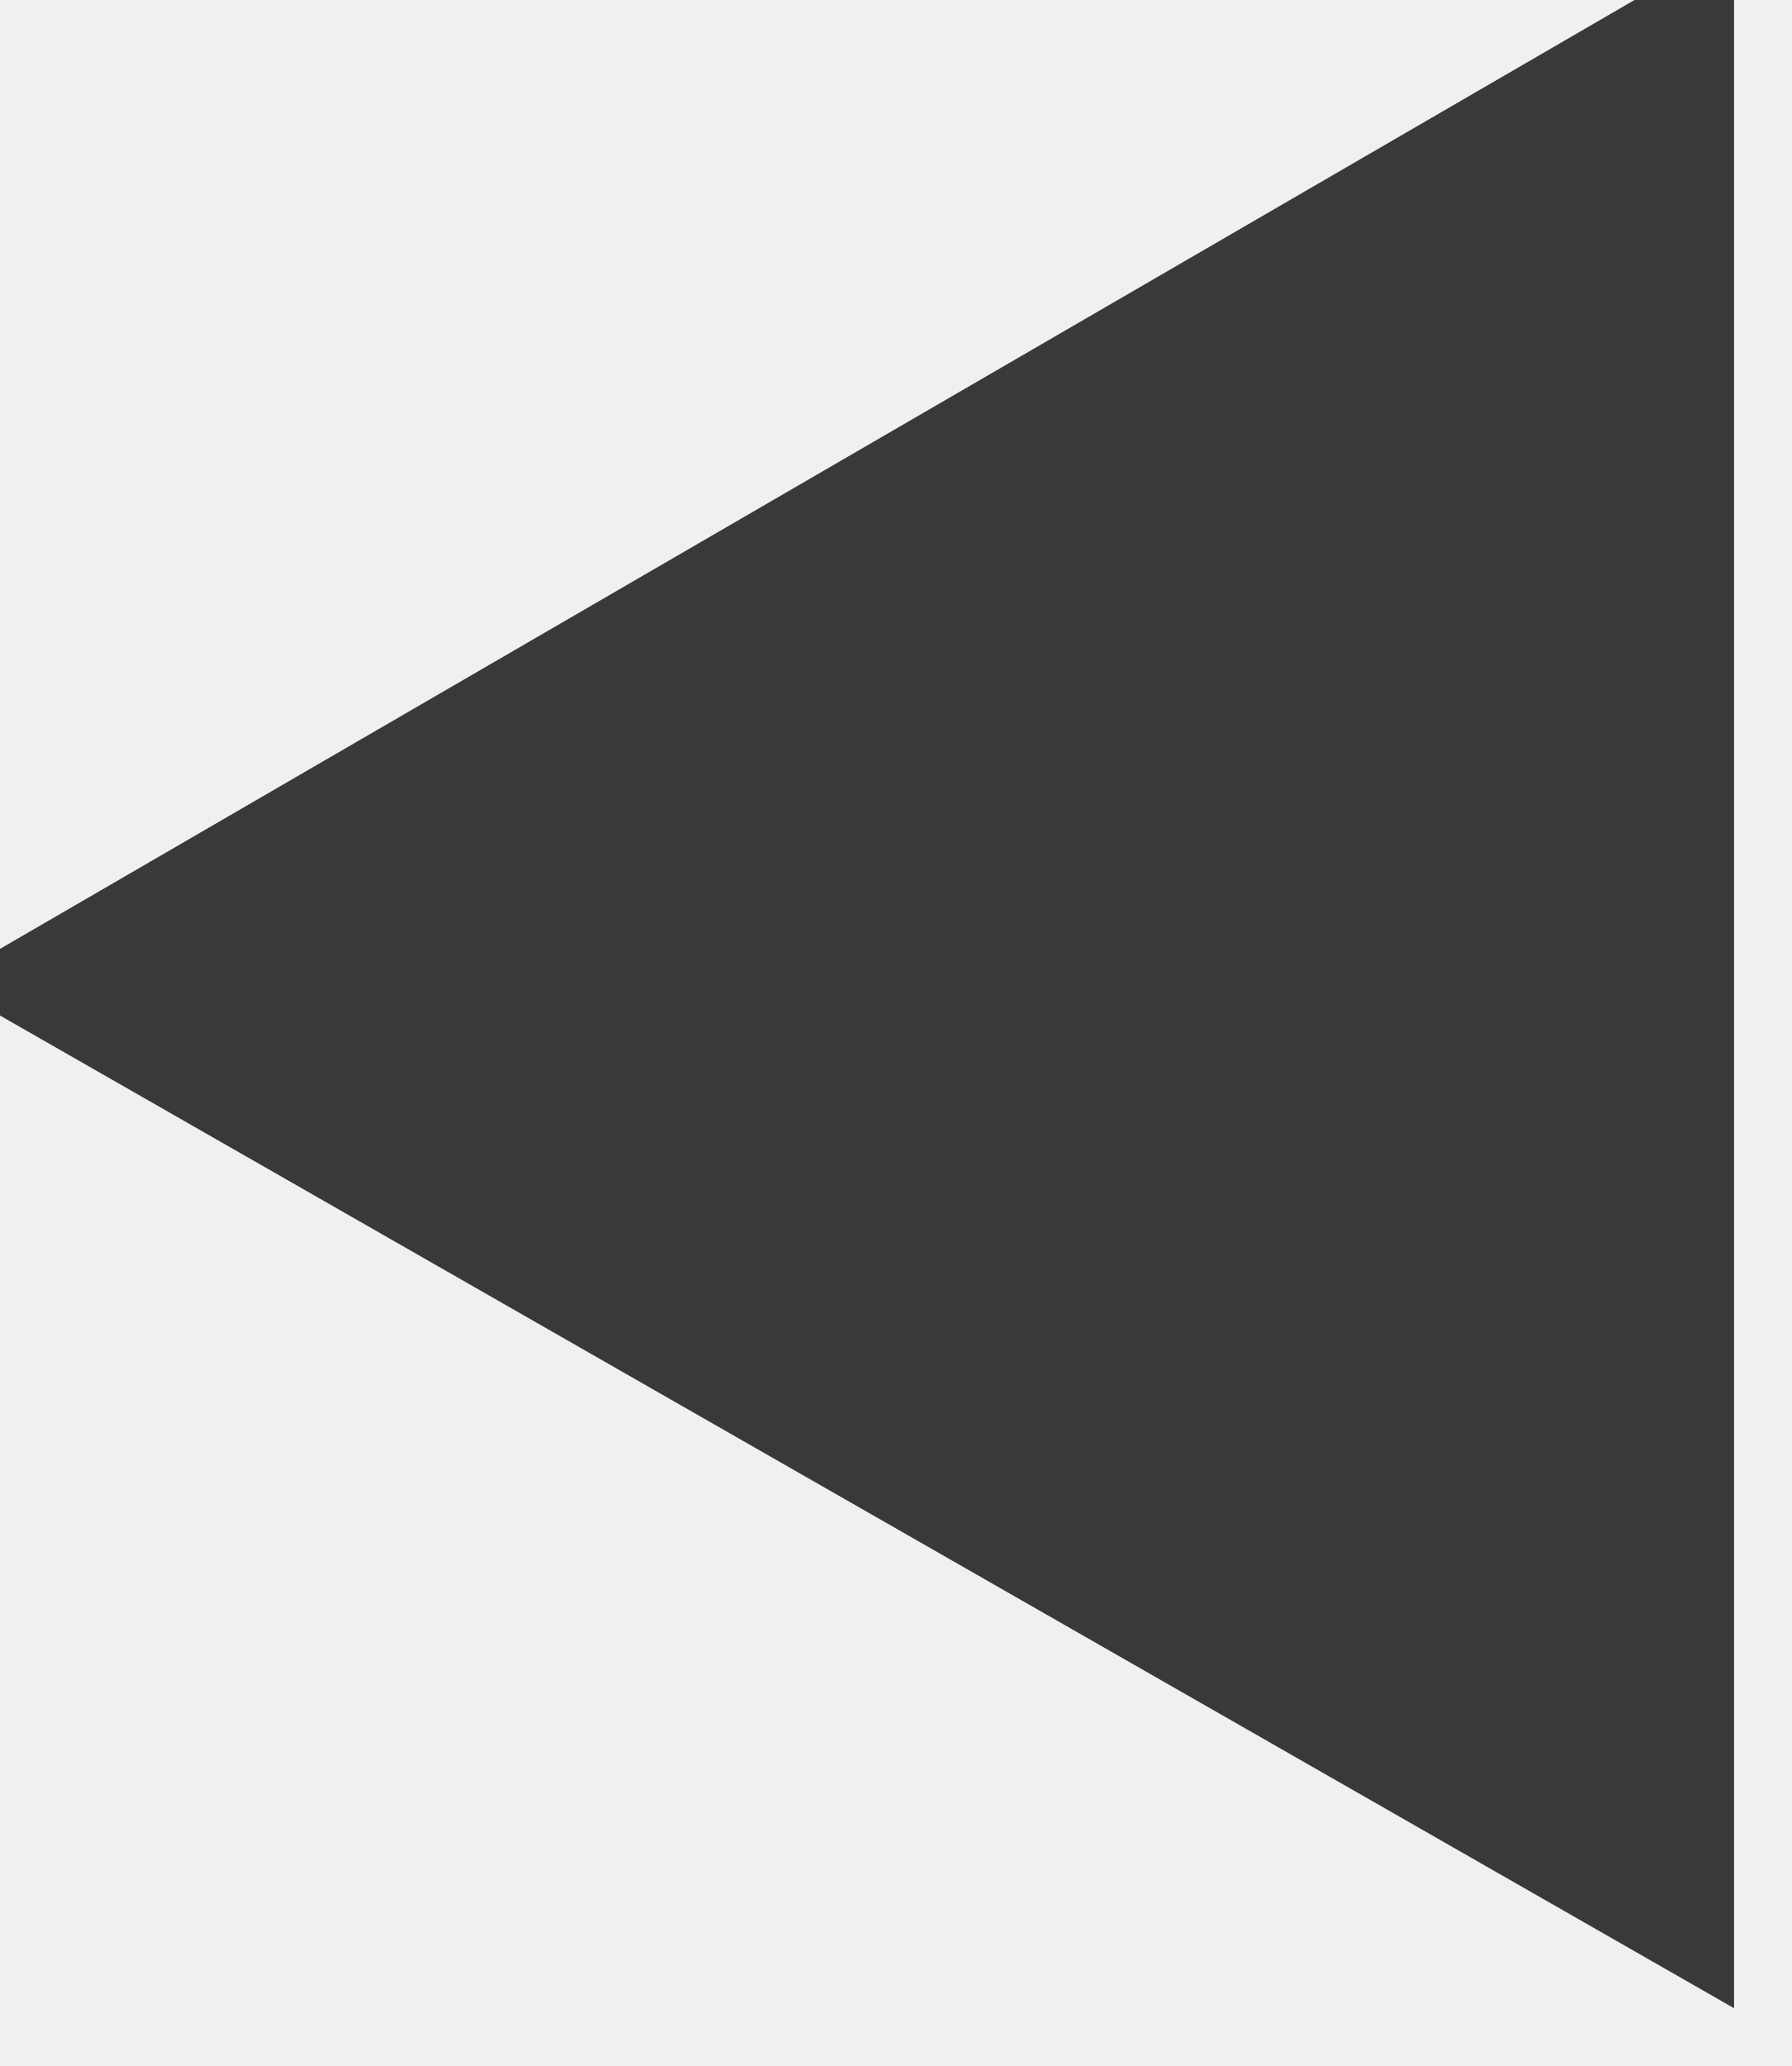
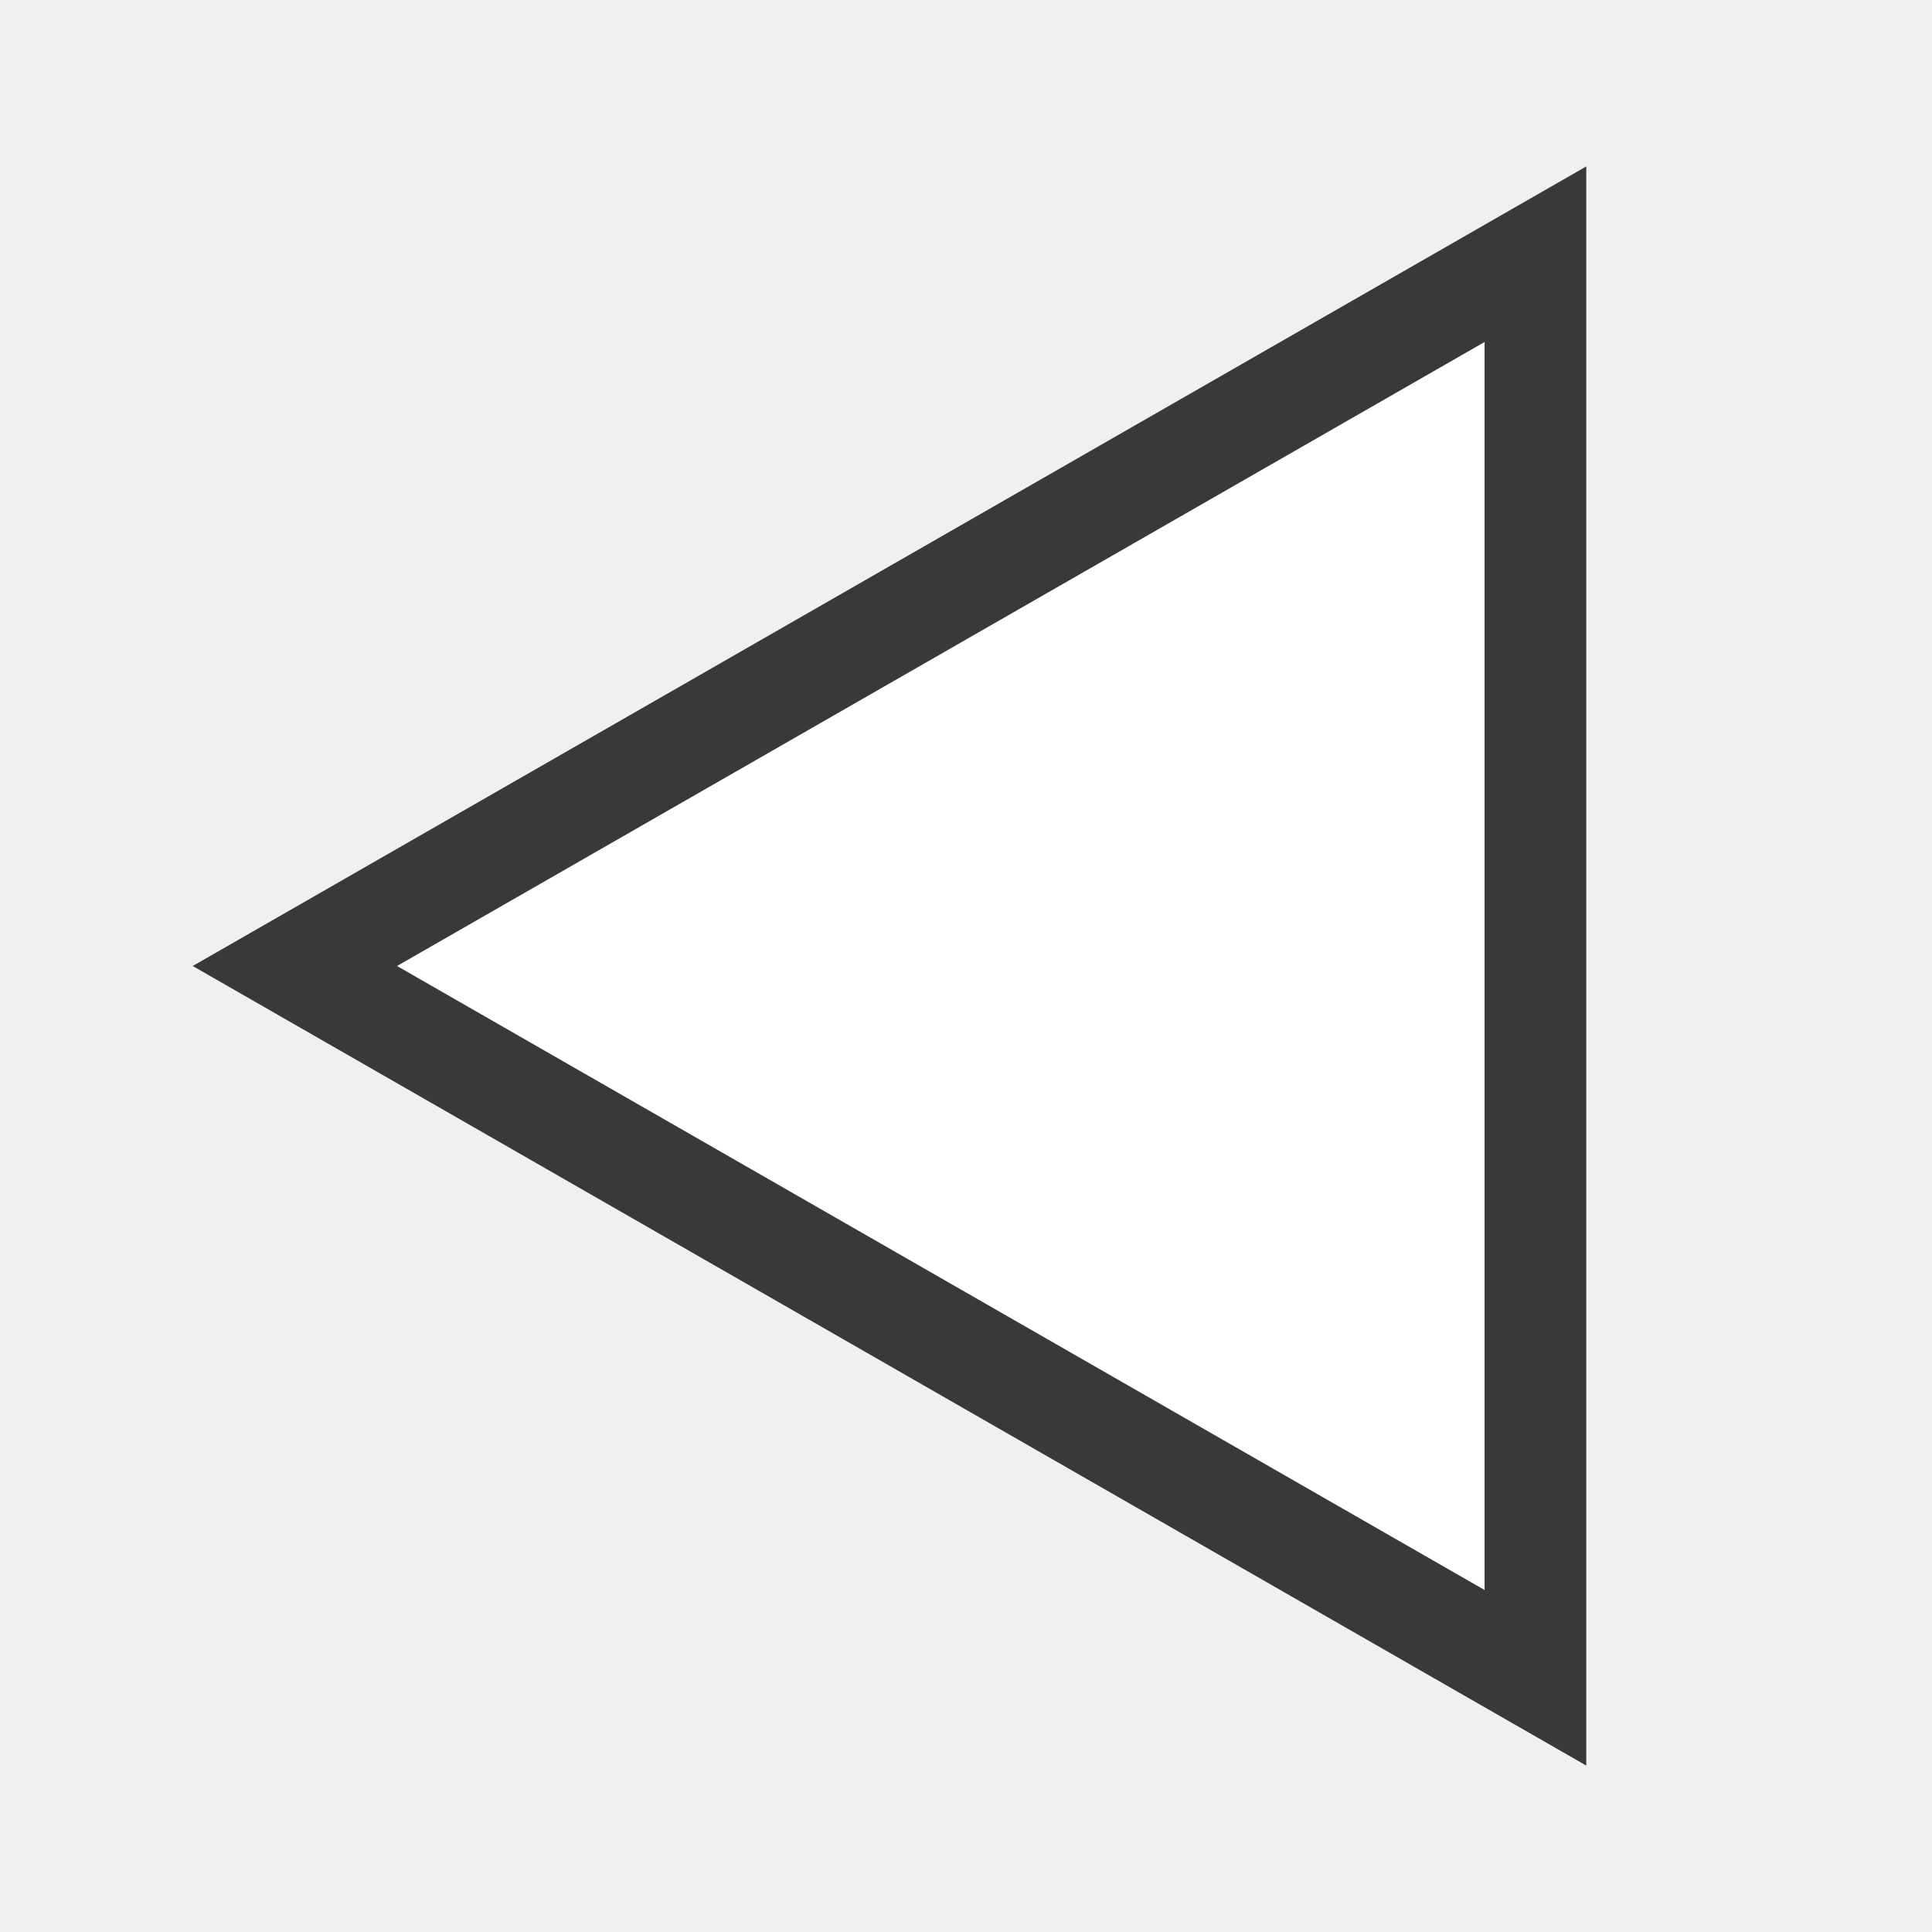
- <svg xmlns="http://www.w3.org/2000/svg" version="1.1" id="Layer_1" x="0px" y="0px" viewBox="0 0 12.4 14.3" enable-background="new 0 0 12.4 14.3" xml:space="preserve">
-   <polygon fill="#383938" points="12,13.9 -0.4,6.8 12,-0.4 " />
+ <svg xmlns="http://www.w3.org/2000/svg" version="1.1" id="Layer_1" x="0px" y="0px" viewBox="-2.5 -2.5 19 19" enable-background="new -2.5 -2.5 19 19" xml:space="preserve">
+   <polygon fill="#FFFFFF" stroke="#383938" stroke-miterlimit="10" points="12.6,14 0.4,7 12.6,0 " />
</svg>
